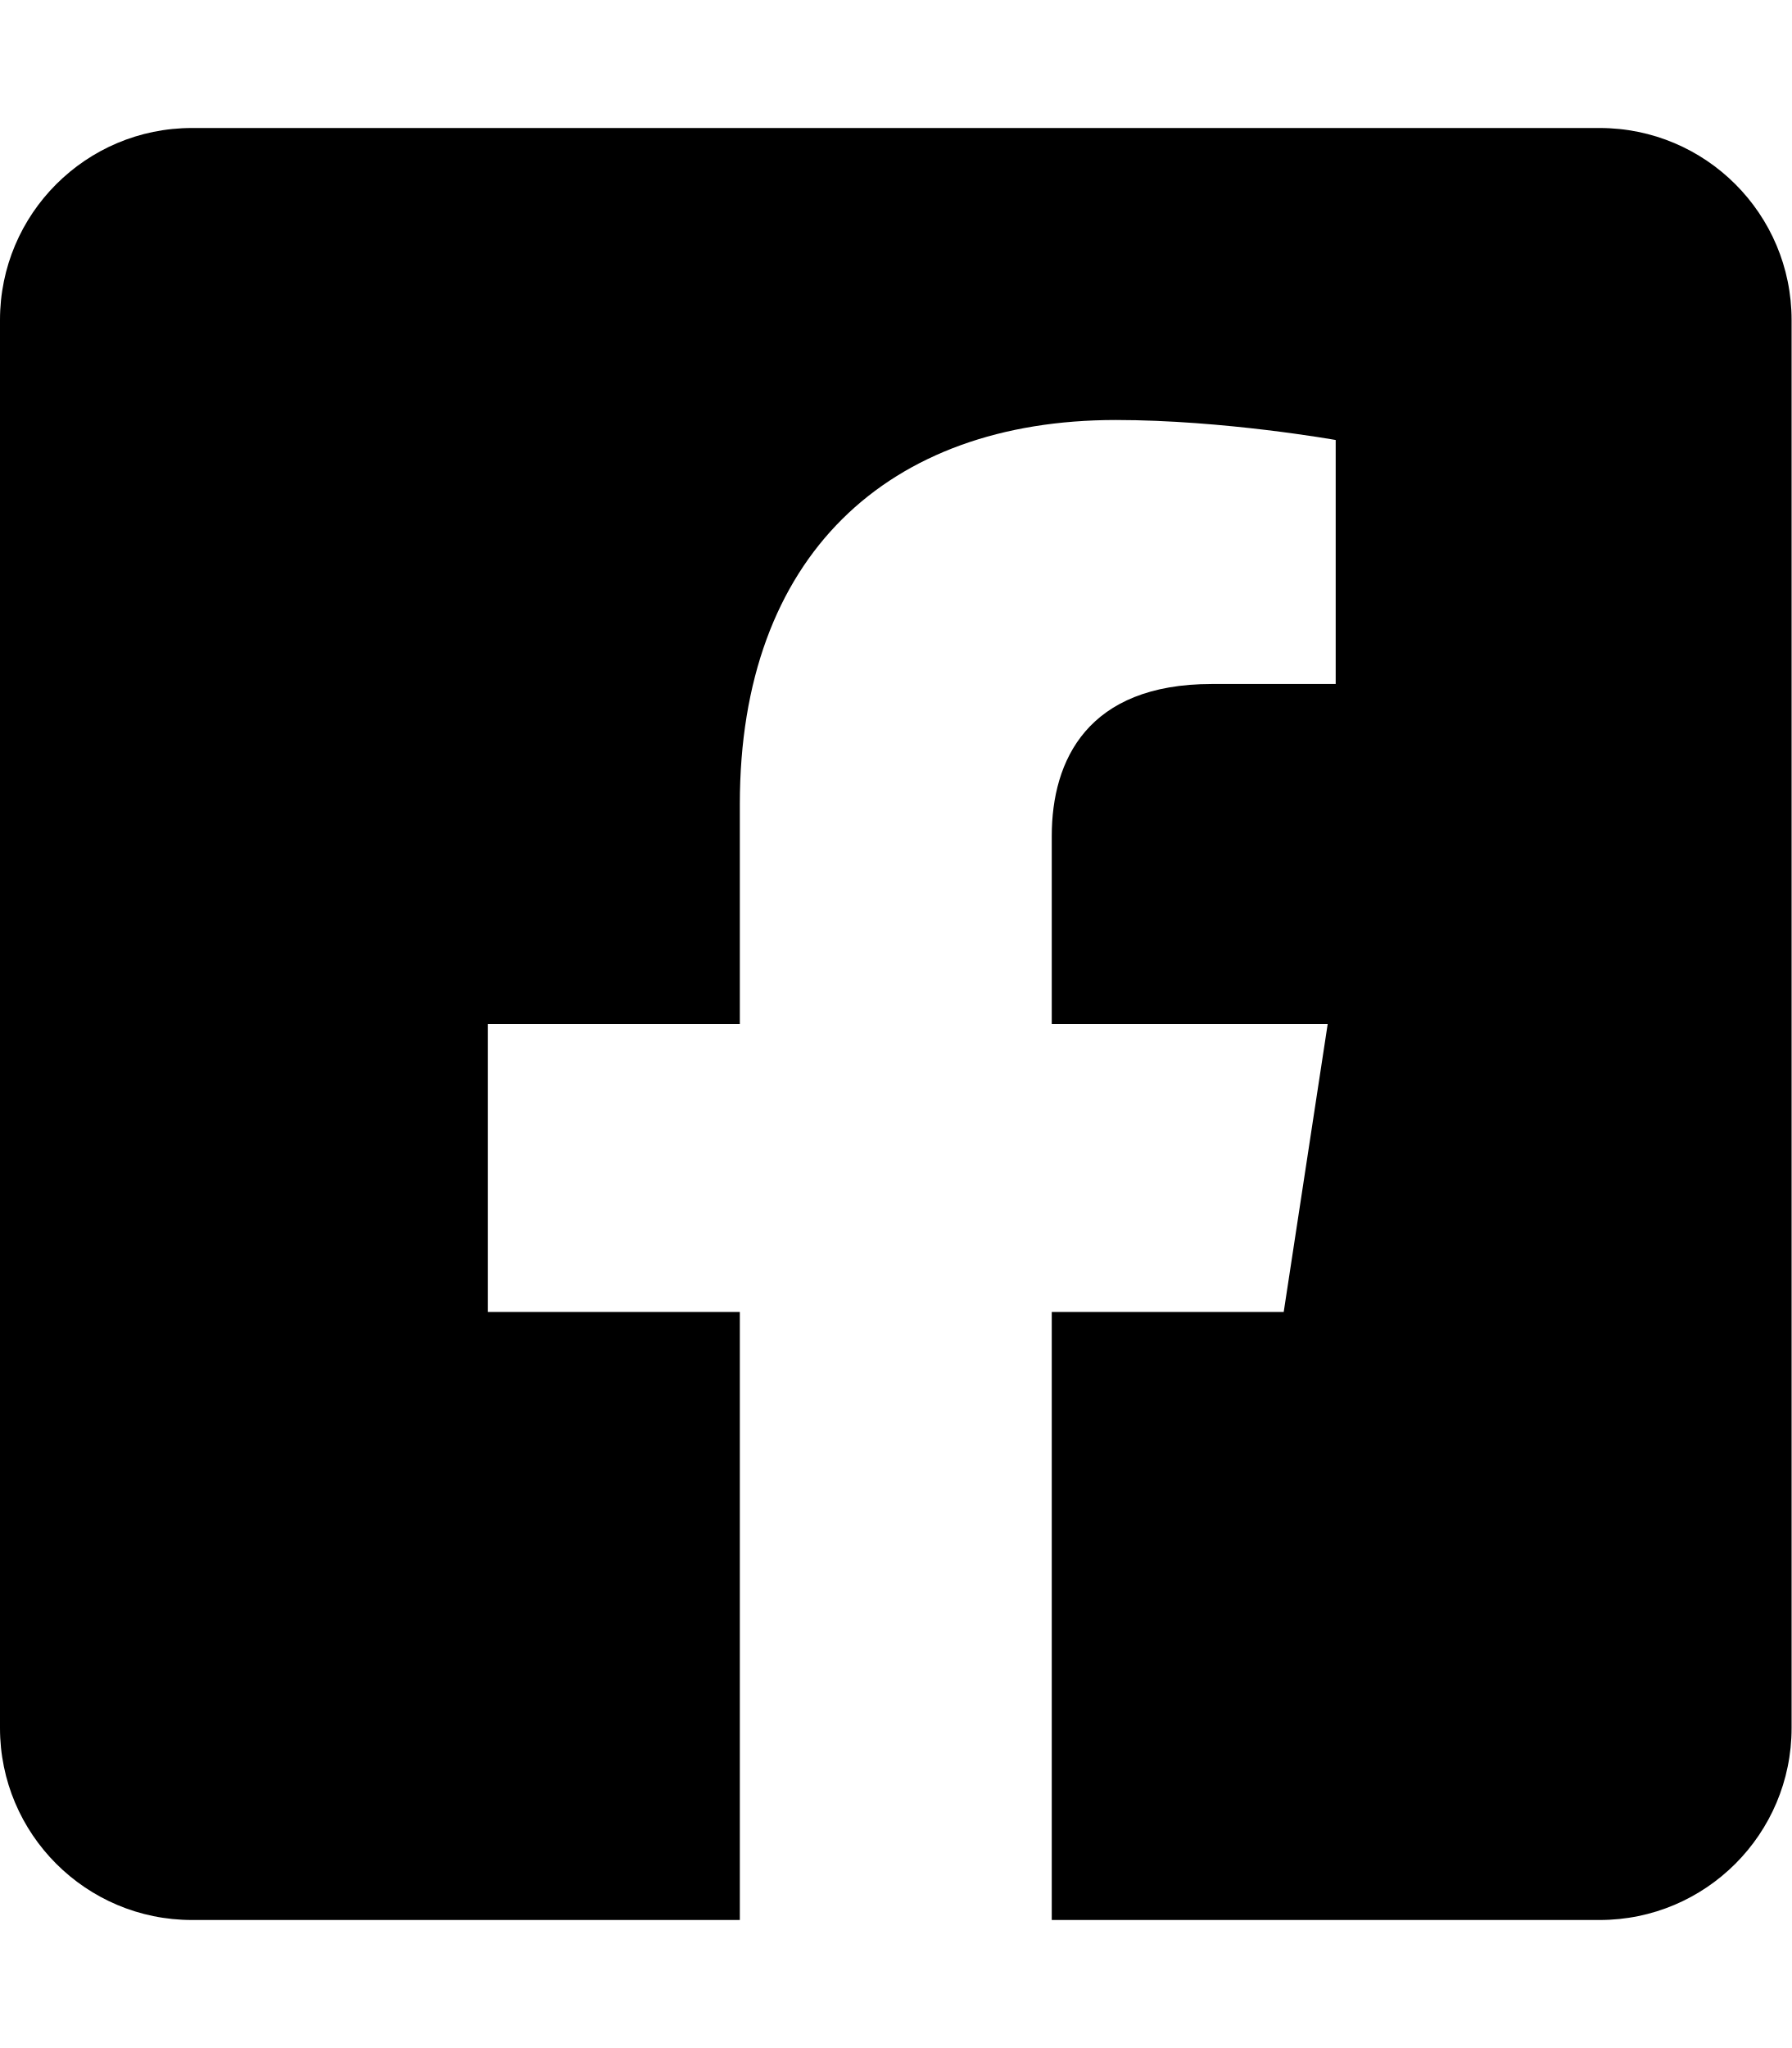
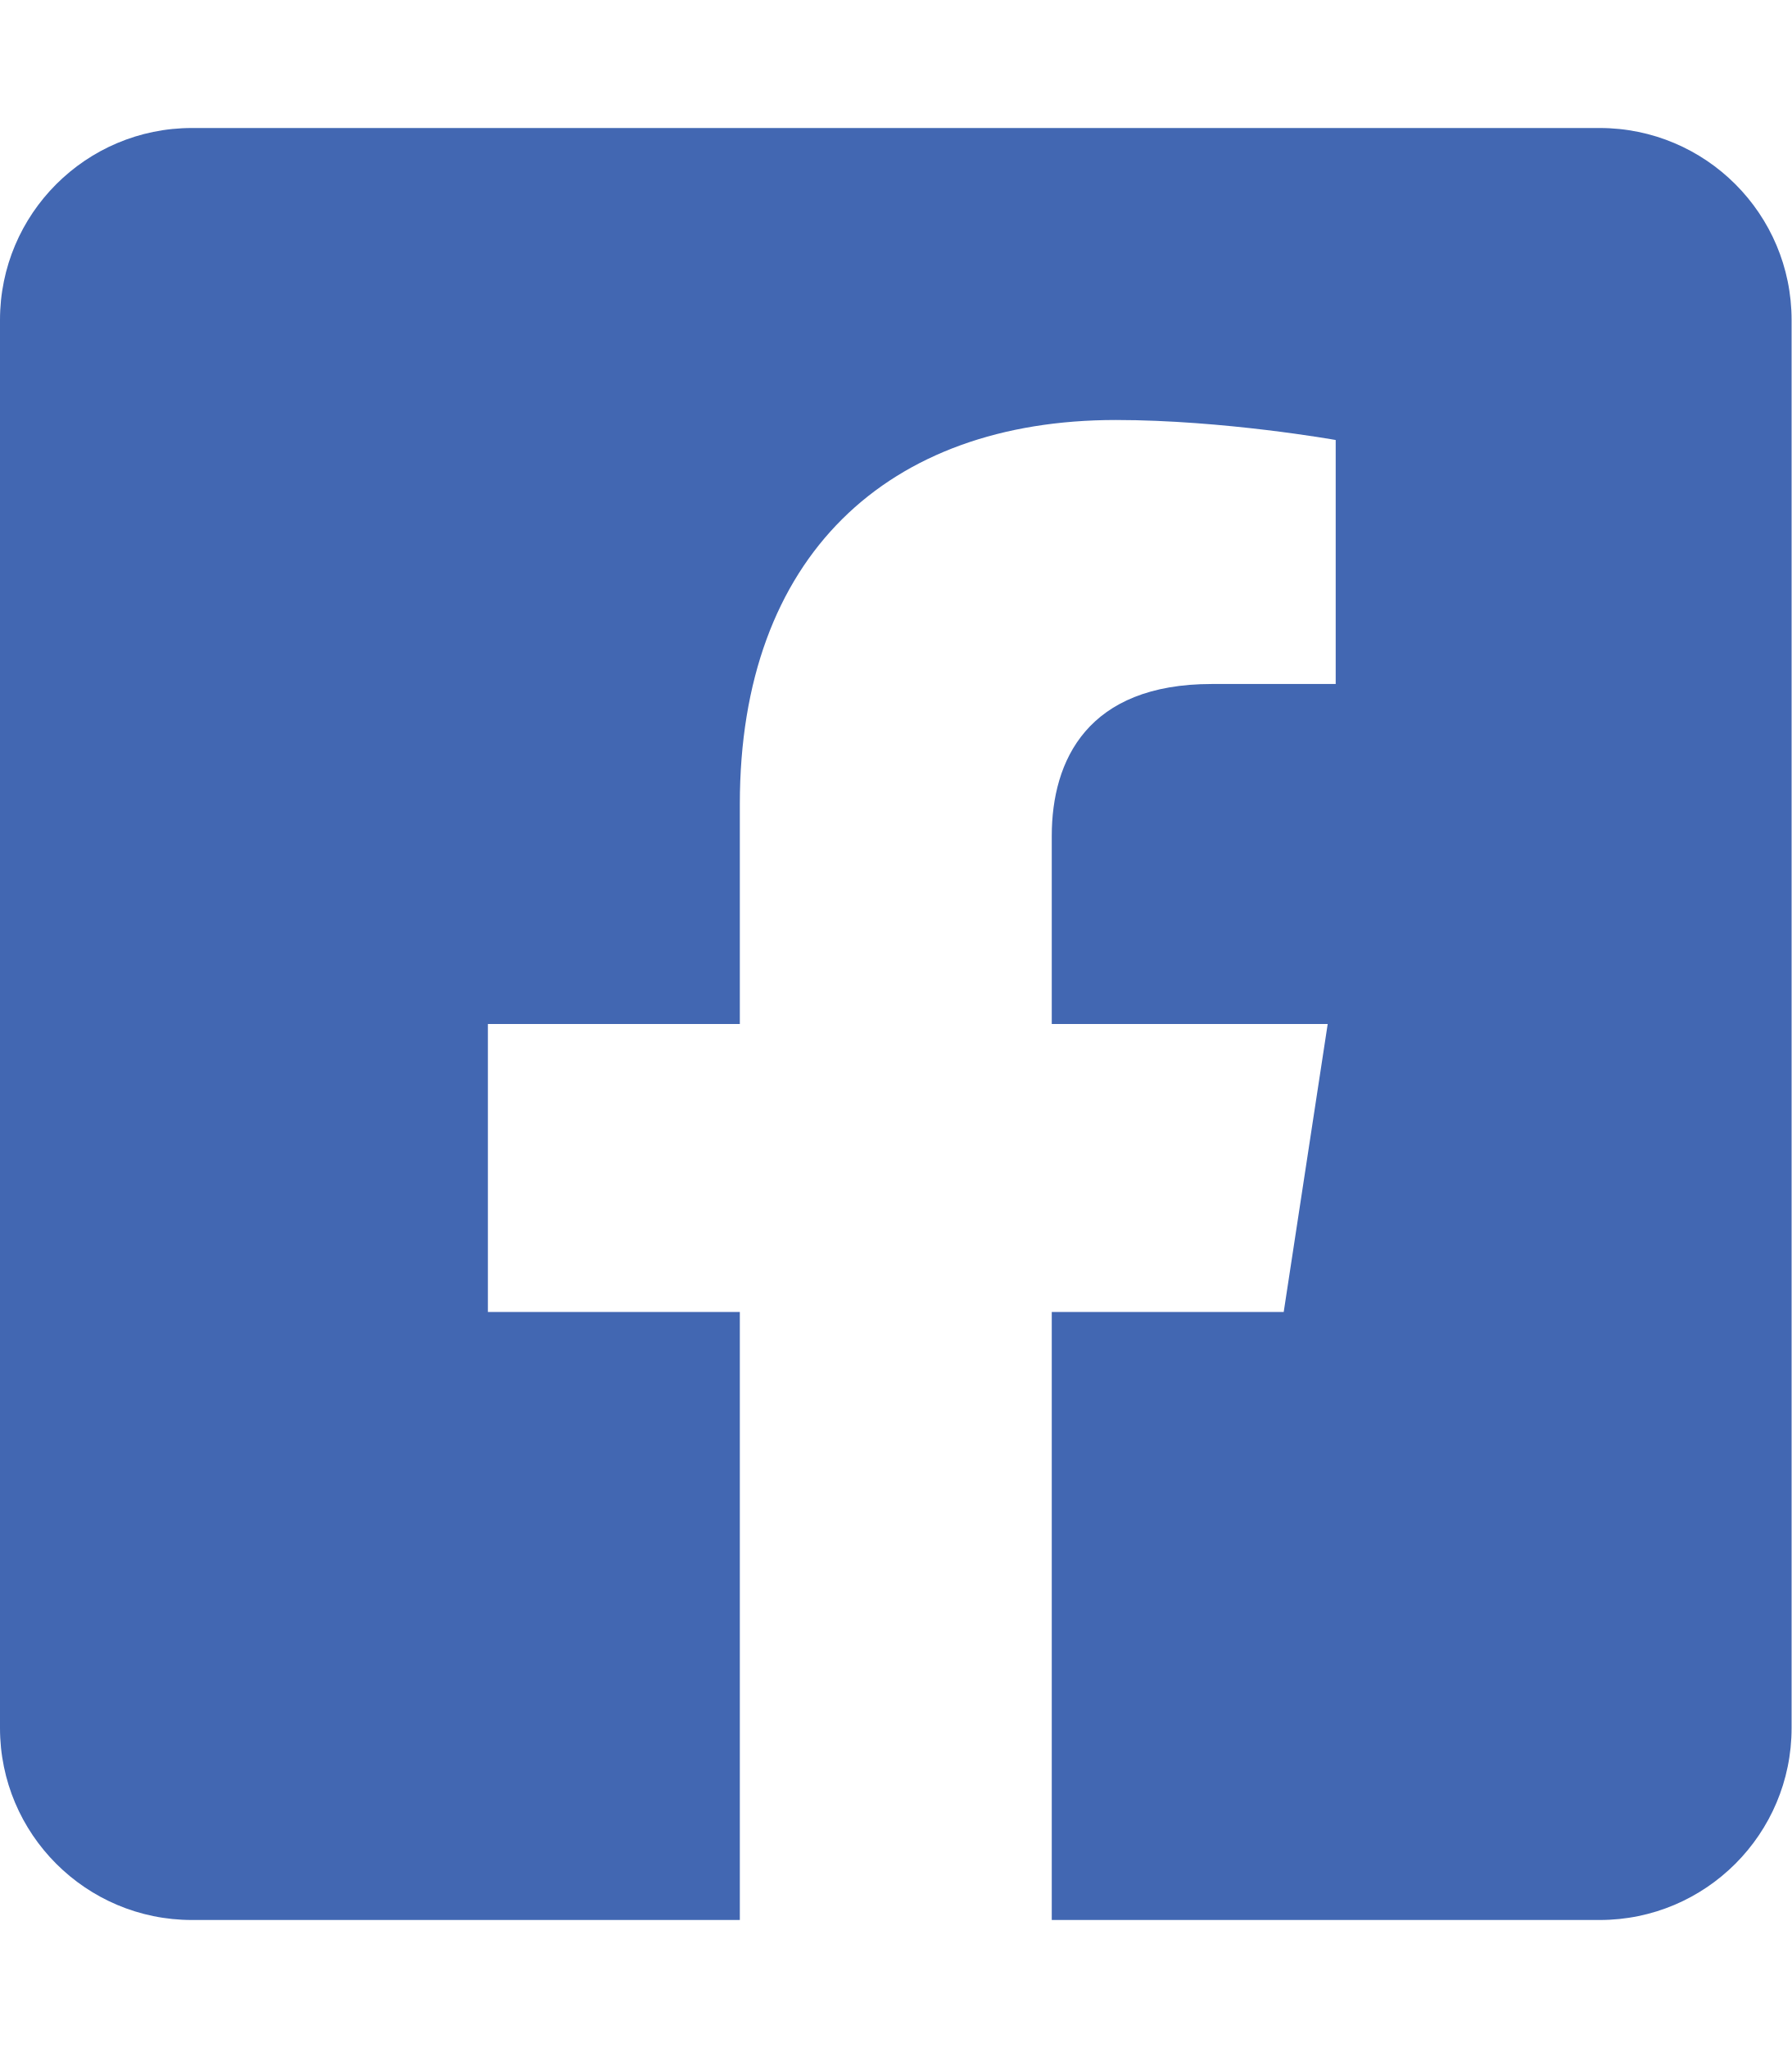
<svg xmlns="http://www.w3.org/2000/svg" viewBox="0 0 448 512">
-   <path d="M400 32H48A48 48 0 000 80v352a48 48 0 0048 48h137V328h-63v-72h63v-55c0-62 37-96 94-96 27 0 55 5 55 5v61h-31c-31 0-40 19-40 38v47h69l-11 72h-58v152h137a48 48 0 0048-48V80a48 48 0 00-48-48z" />
+   <path fill="#4267b2" d="M400 32H48A48 48 0 000 80v352a48 48 0 0048 48h137V328h-63v-72h63v-55c0-62 37-96 94-96 27 0 55 5 55 5v61h-31c-31 0-40 19-40 38v47h69l-11 72h-58v152h137a48 48 0 0048-48V80a48 48 0 00-48-48z" />
</svg>
